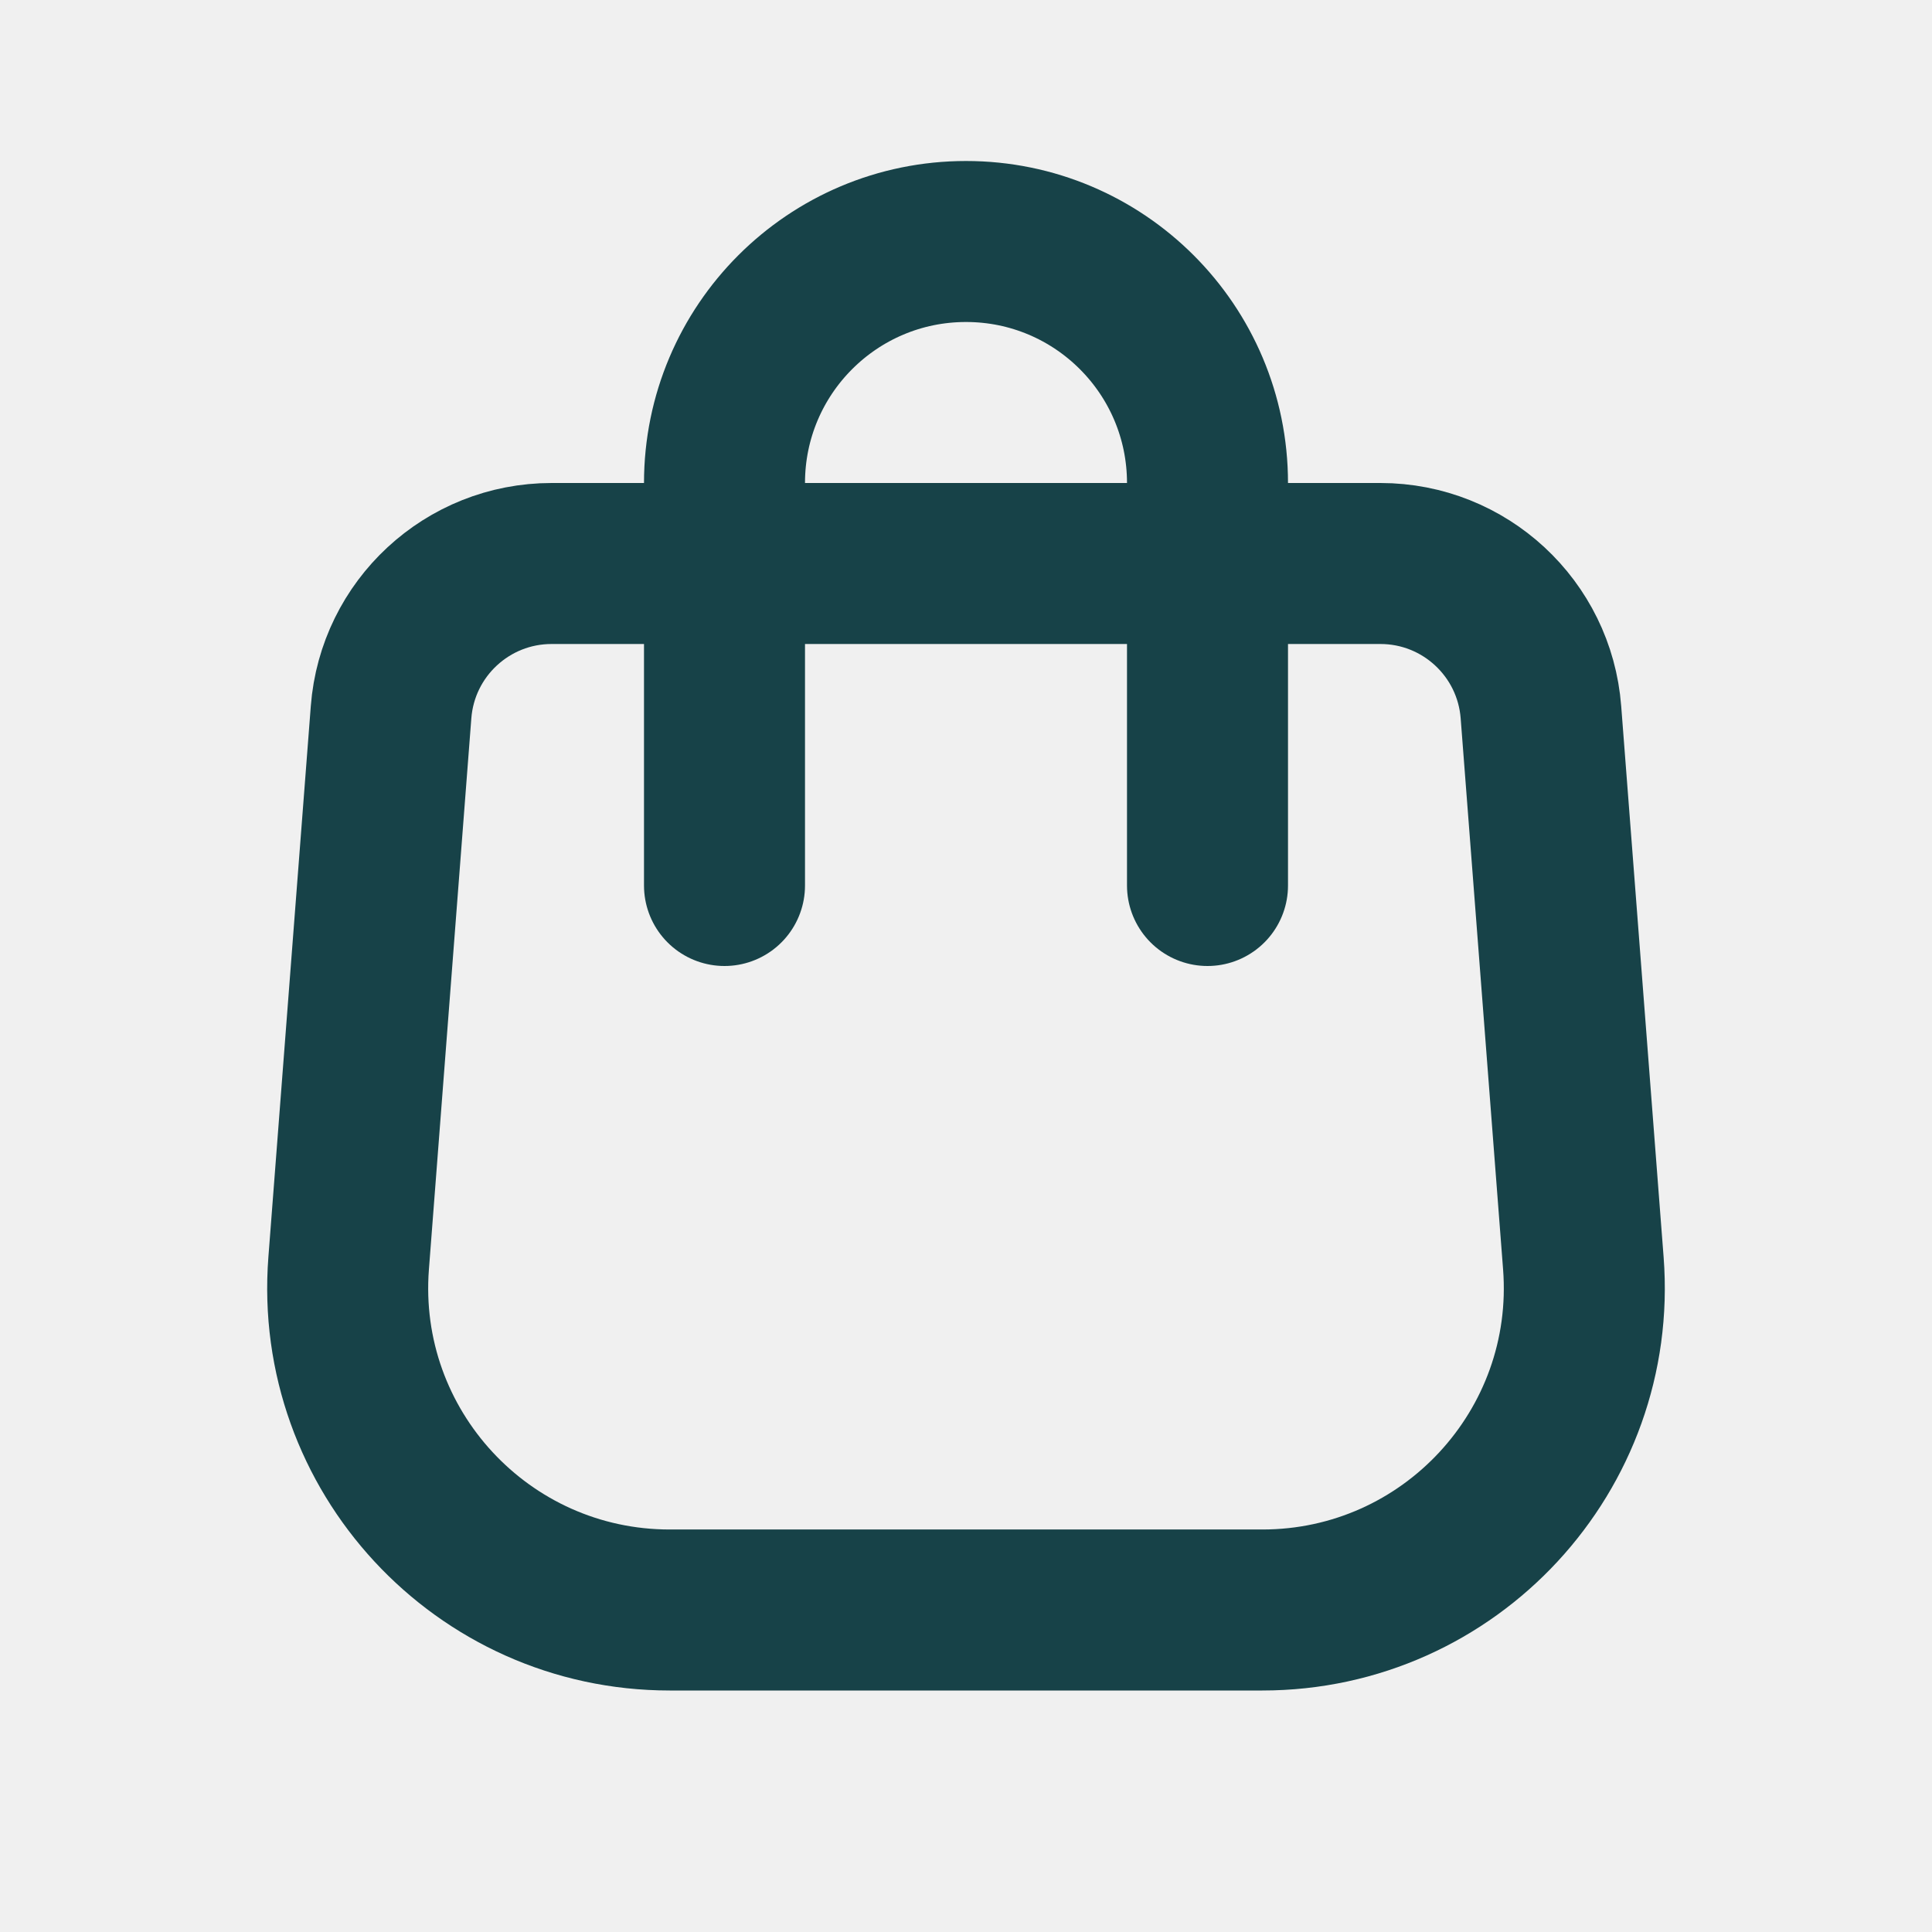
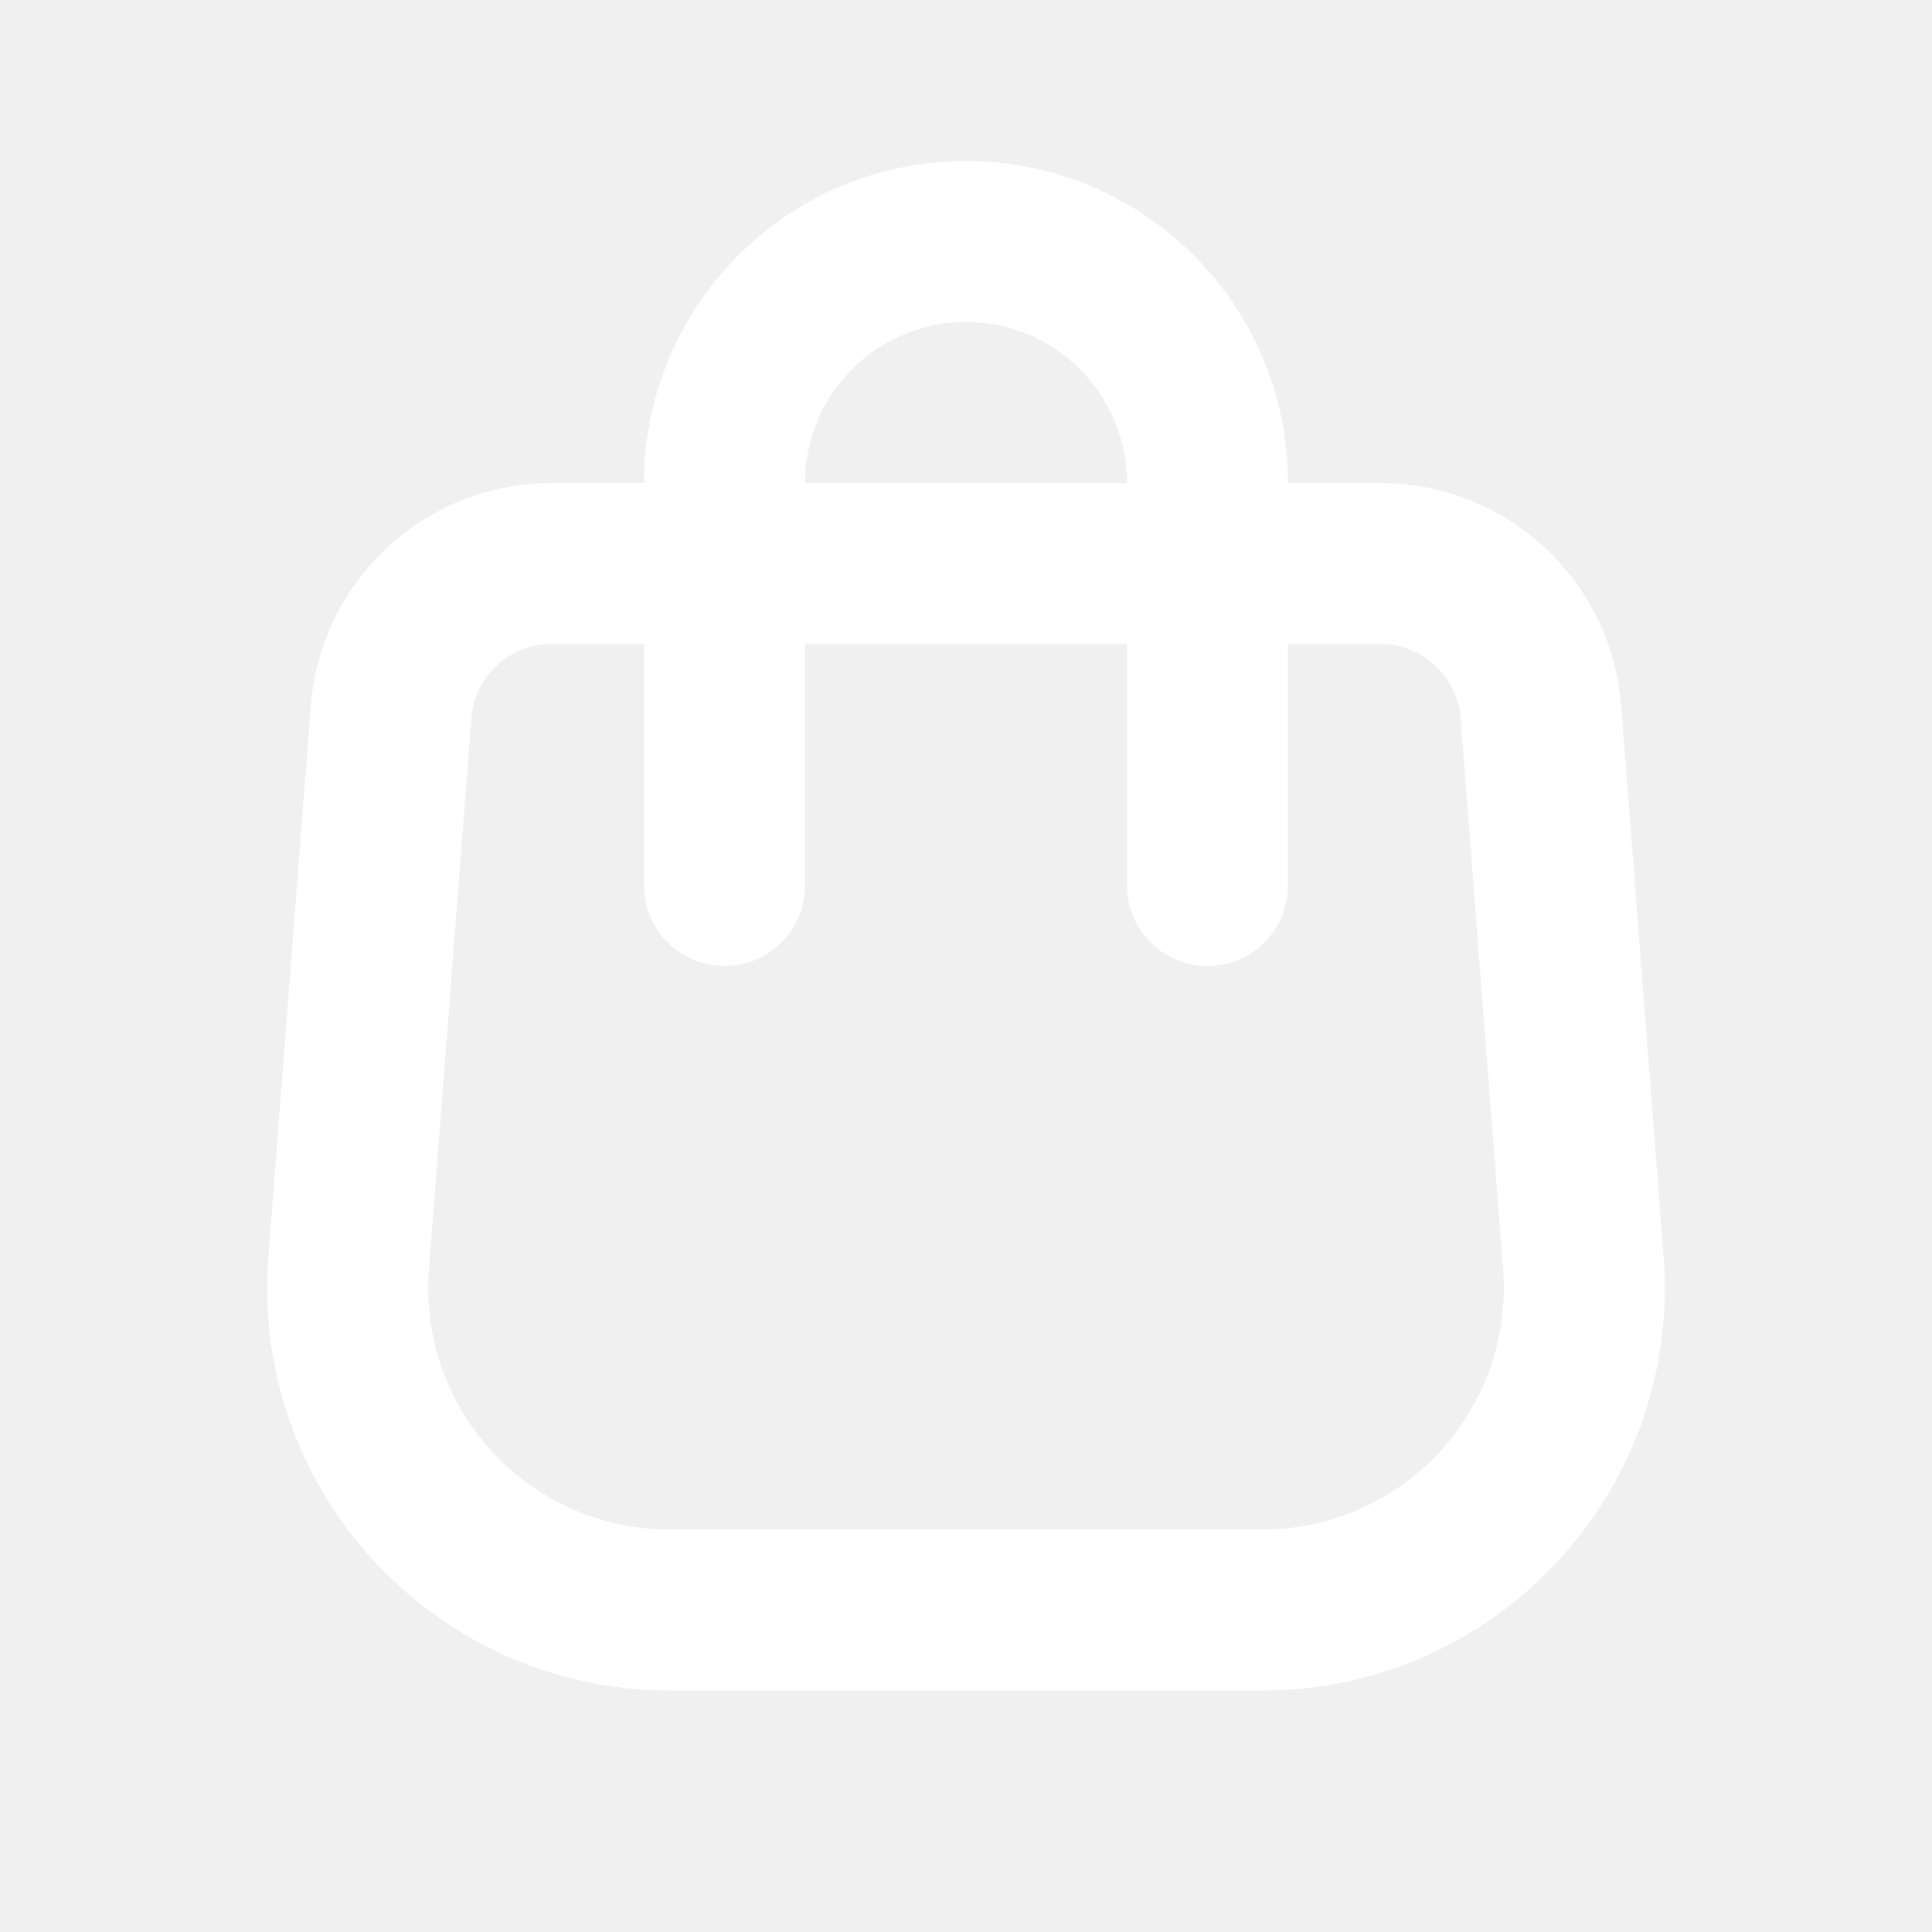
<svg xmlns="http://www.w3.org/2000/svg" width="800px" height="800px" viewBox="0 0 24 24" fill="none">
-   <path d="M4.858 8.847C4.938 7.805 5.807 7 6.852 7H17.148C18.193 7 19.062 7.805 19.142 8.847L19.669 15.693C19.847 18.016 18.011 20 15.681 20H8.32C5.989 20 4.153 18.016 4.331 15.693L4.858 8.847Z" stroke="#174248" stroke-width="2" />
-   <path d="M15 11V6C15 4.343 13.657 3 12 3V3C10.343 3 9 4.343 9 6V11" stroke="#174248" stroke-width="2" stroke-linecap="round" />
+   <path d="M4.858 8.847C4.938 7.805 5.807 7 6.852 7H17.148C18.193 7 19.062 7.805 19.142 8.847L19.669 15.693C19.847 18.016 18.011 20 15.681 20H8.32C5.989 20 4.153 18.016 4.331 15.693L4.858 8.847Z" stroke="#fff" stroke-width="2" />
+   <path d="M15 11V6C15 4.343 13.657 3 12 3V3C10.343 3 9 4.343 9 6V11" stroke="#fff" stroke-width="2" stroke-linecap="round" />
</svg>
